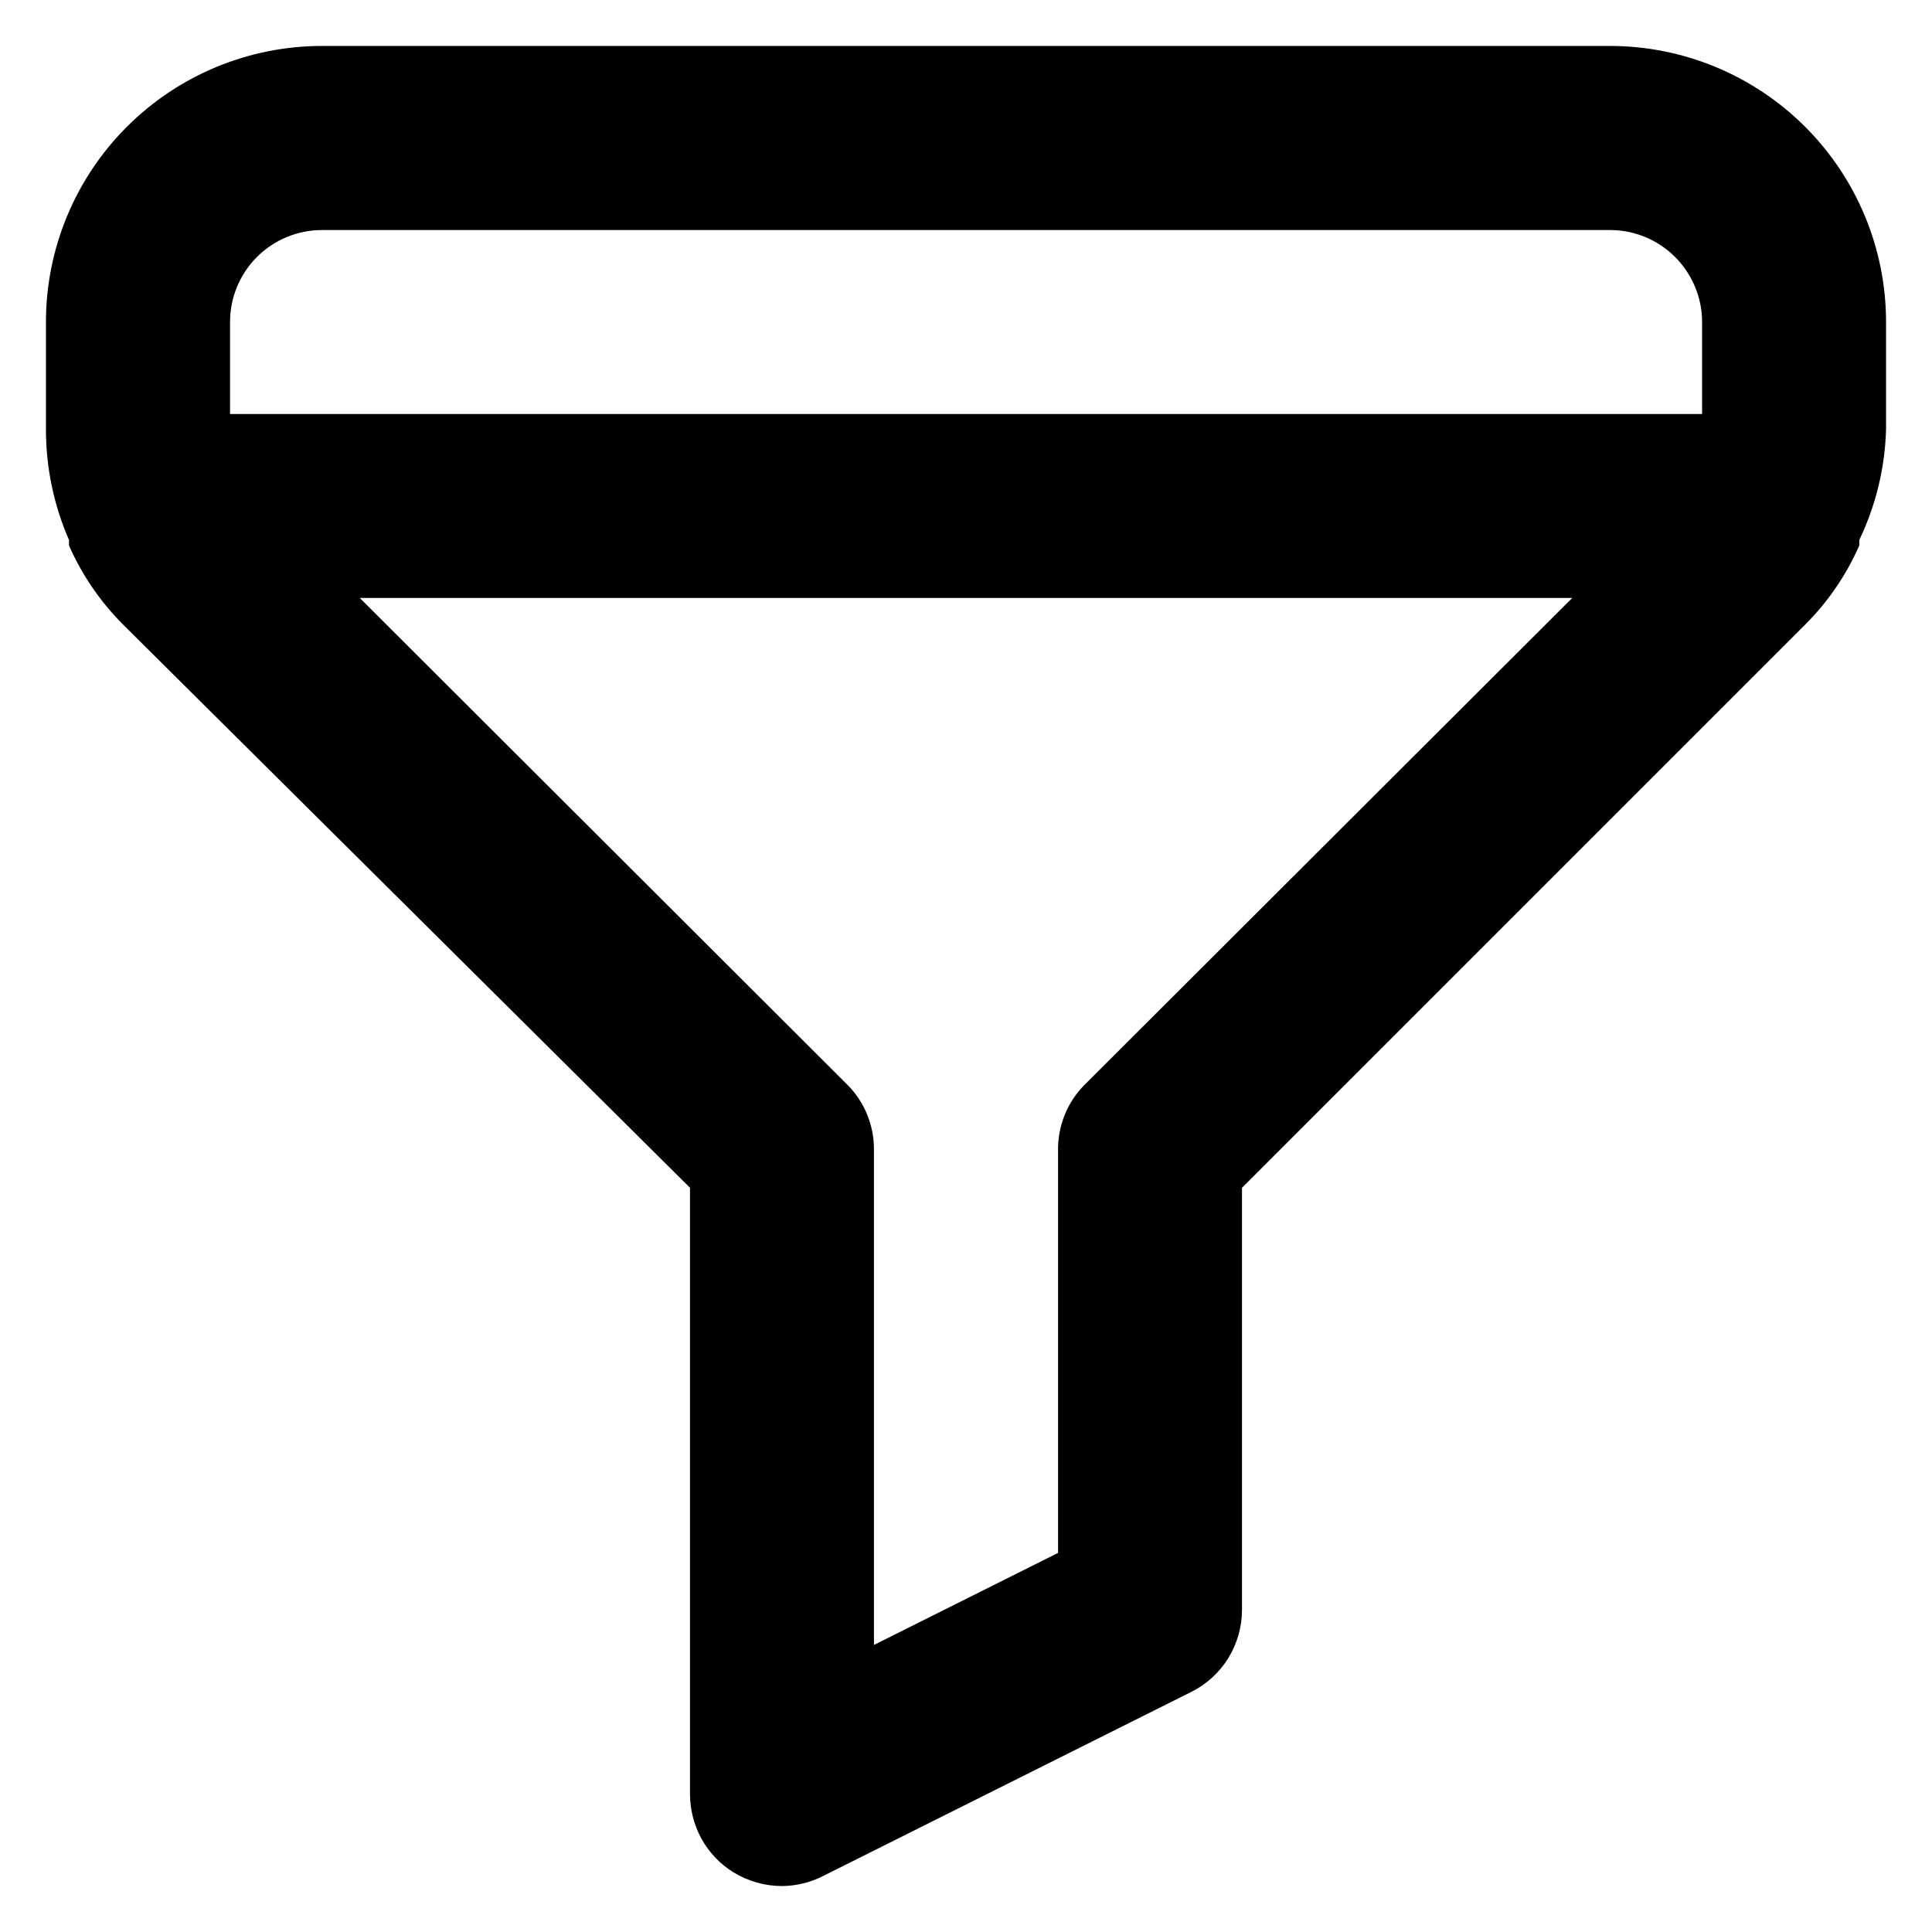
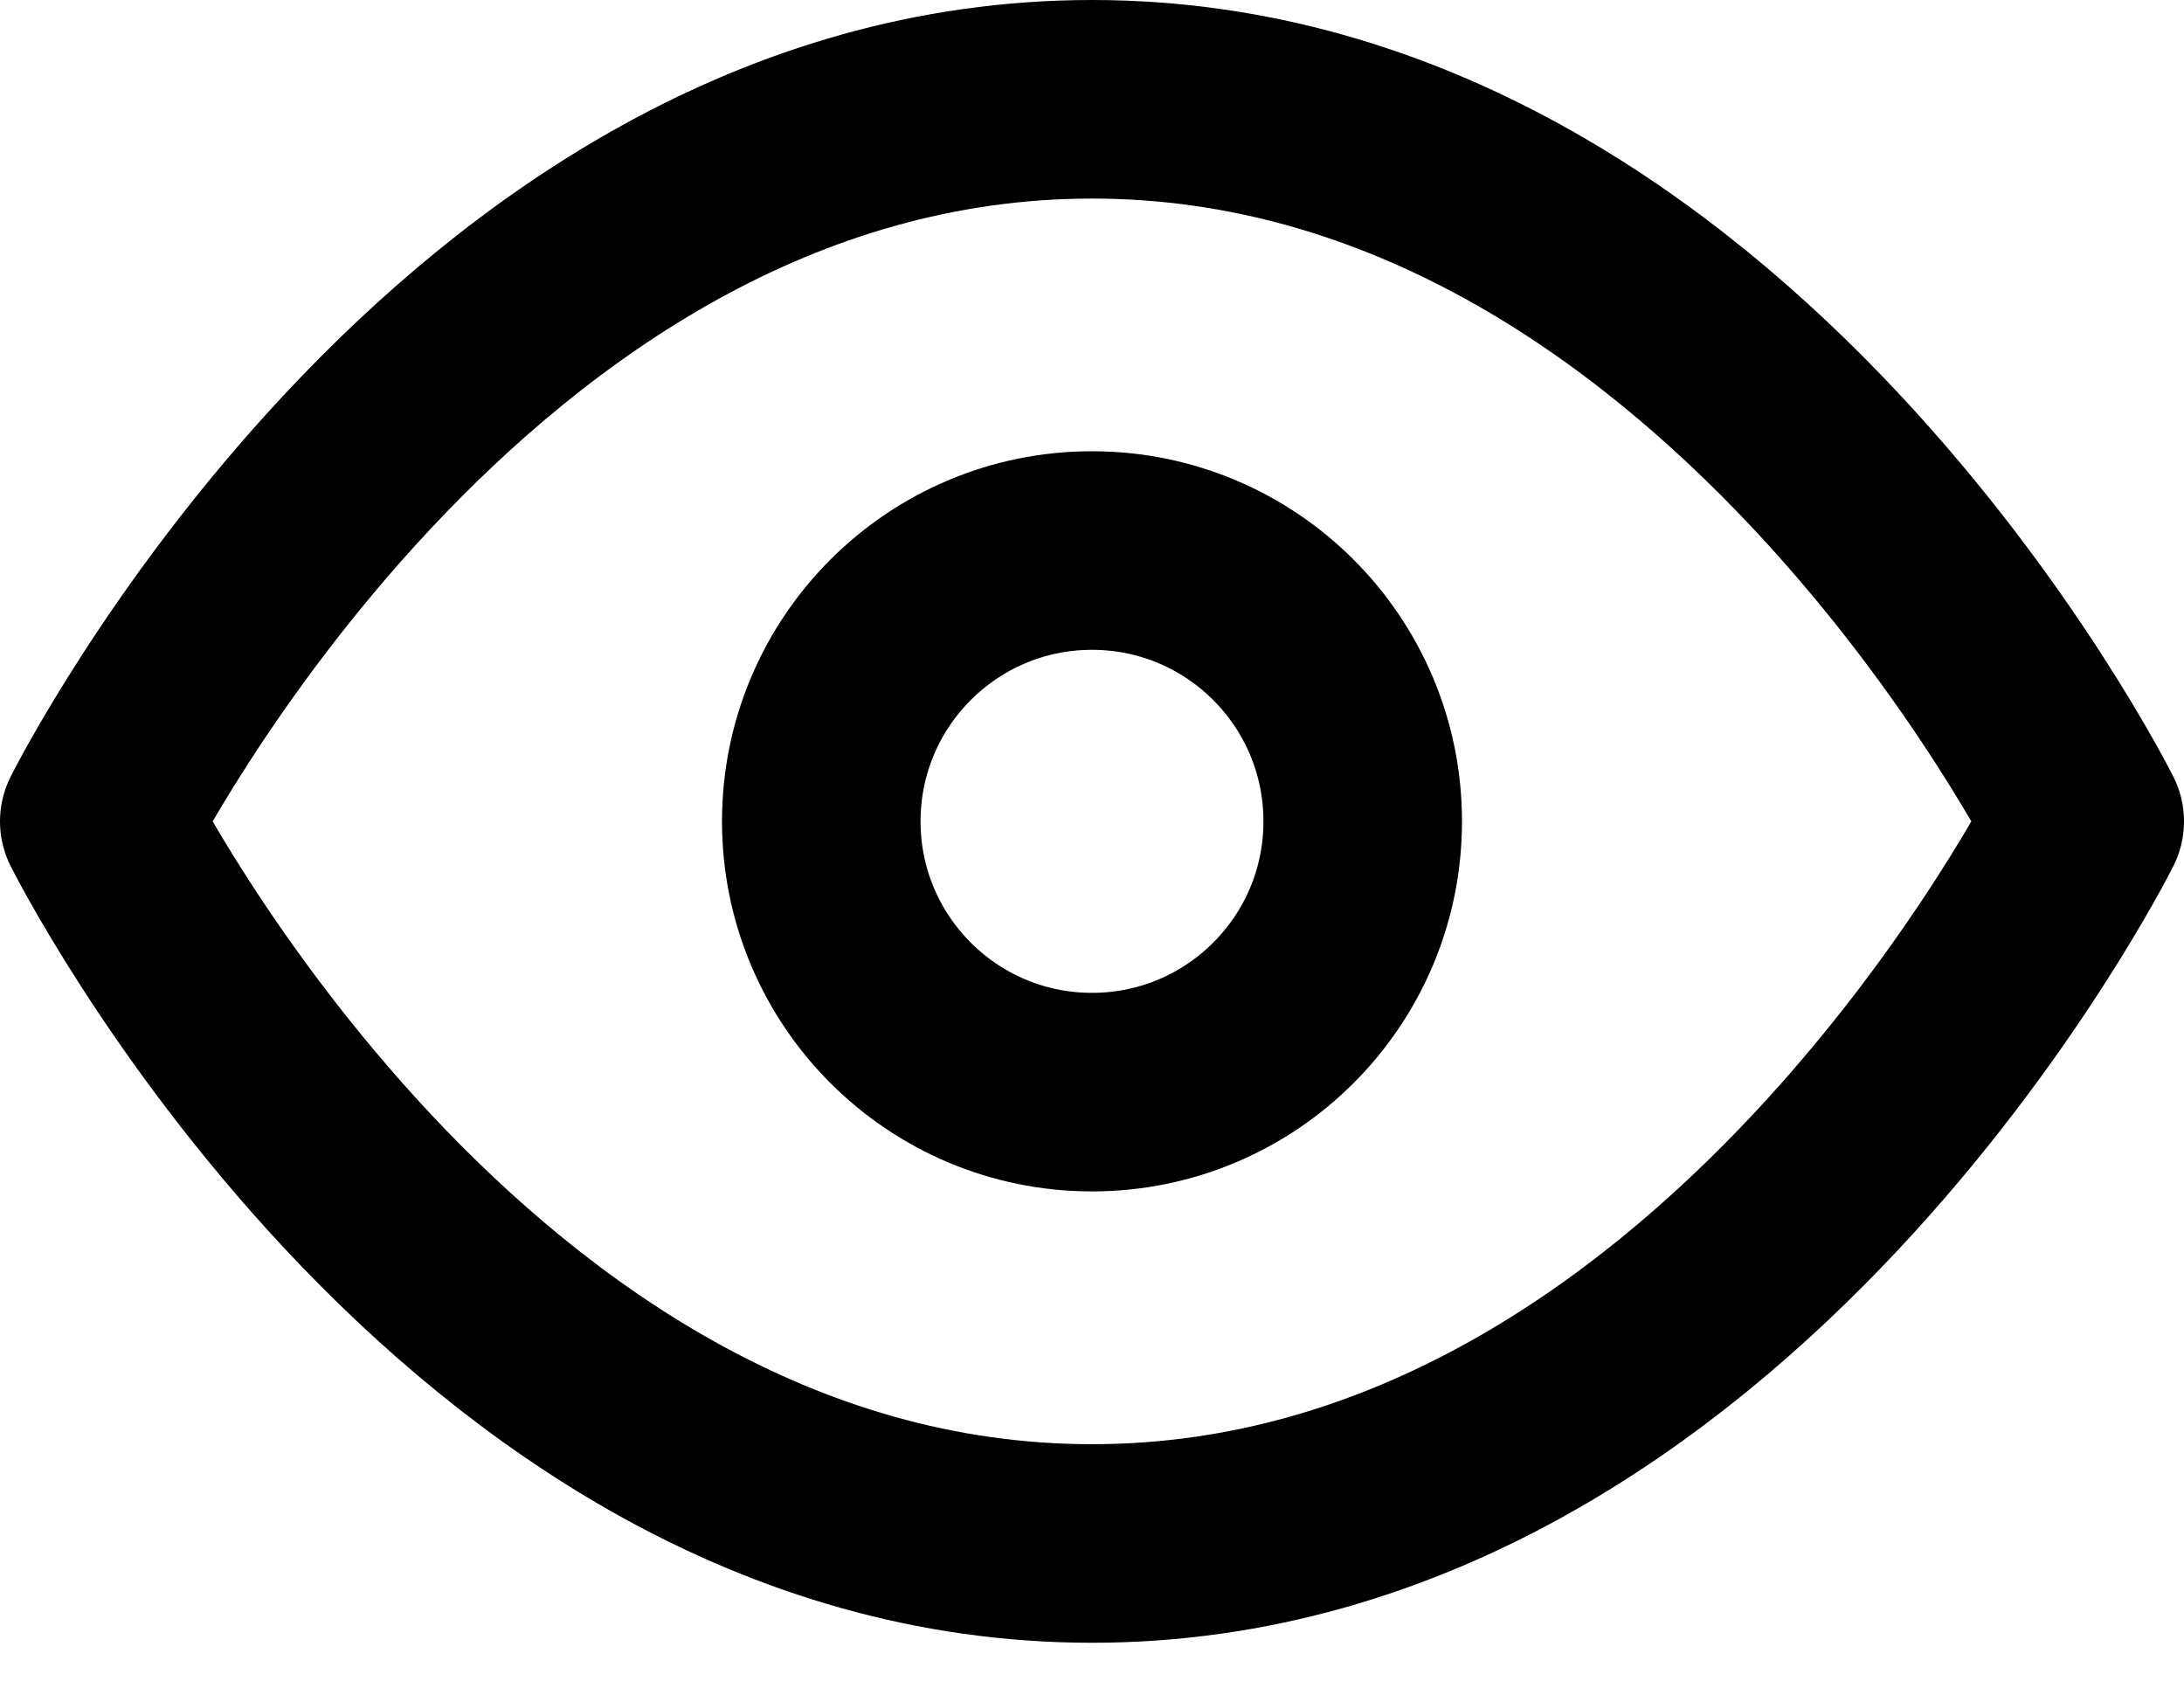
- <svg xmlns="http://www.w3.org/2000/svg" width="14" height="14" viewBox="0 0 14 14" fill="none">
-   <path d="M11.667 0.333H2.333C1.803 0.333 1.294 0.544 0.919 0.919C0.544 1.294 0.333 1.803 0.333 2.333V3.113C0.333 3.389 0.39 3.661 0.5 3.913V3.953C0.594 4.167 0.728 4.362 0.893 4.527L5 8.607V13C5 13.113 5.029 13.225 5.083 13.324C5.138 13.423 5.217 13.507 5.314 13.567C5.42 13.632 5.542 13.667 5.667 13.667C5.771 13.666 5.874 13.641 5.967 13.593L8.633 12.26C8.743 12.205 8.836 12.12 8.901 12.015C8.965 11.91 9 11.79 9 11.667V8.607L13.08 4.527C13.246 4.362 13.379 4.167 13.473 3.953V3.913C13.593 3.663 13.659 3.391 13.667 3.113V2.333C13.667 1.803 13.456 1.294 13.081 0.919C12.706 0.544 12.197 0.333 11.667 0.333ZM7.86 7.86C7.798 7.922 7.749 7.996 7.716 8.077C7.683 8.159 7.666 8.246 7.667 8.333V11.253L6.333 11.92V8.333C6.334 8.246 6.317 8.159 6.284 8.077C6.251 7.996 6.202 7.922 6.14 7.86L2.607 4.333H11.393L7.86 7.86ZM12.334 3H1.667V2.333C1.667 2.157 1.737 1.987 1.862 1.862C1.987 1.737 2.157 1.667 2.333 1.667H11.667C11.844 1.667 12.013 1.737 12.138 1.862C12.263 1.987 12.334 2.157 12.334 2.333V3Z" fill="black" />
+ <svg xmlns="http://www.w3.org/2000/svg" width="22" height="17" viewBox="0 0 22 17" fill="none">
+   <path d="M1 8.273C1 8.273 4.636 1 11 1C17.364 1 21 8.273 21 8.273C21 8.273 17.364 15.546 11 15.546C4.636 15.546 1 8.273 1 8.273Z" stroke="black" stroke-width="2" stroke-linecap="round" stroke-linejoin="round" />
+   <path d="M11 11C12.506 11 13.727 9.779 13.727 8.273C13.727 6.766 12.506 5.545 11 5.545C9.494 5.545 8.273 6.766 8.273 8.273C8.273 9.779 9.494 11 11 11Z" stroke="black" stroke-width="2" stroke-linecap="round" stroke-linejoin="round" />
</svg>
